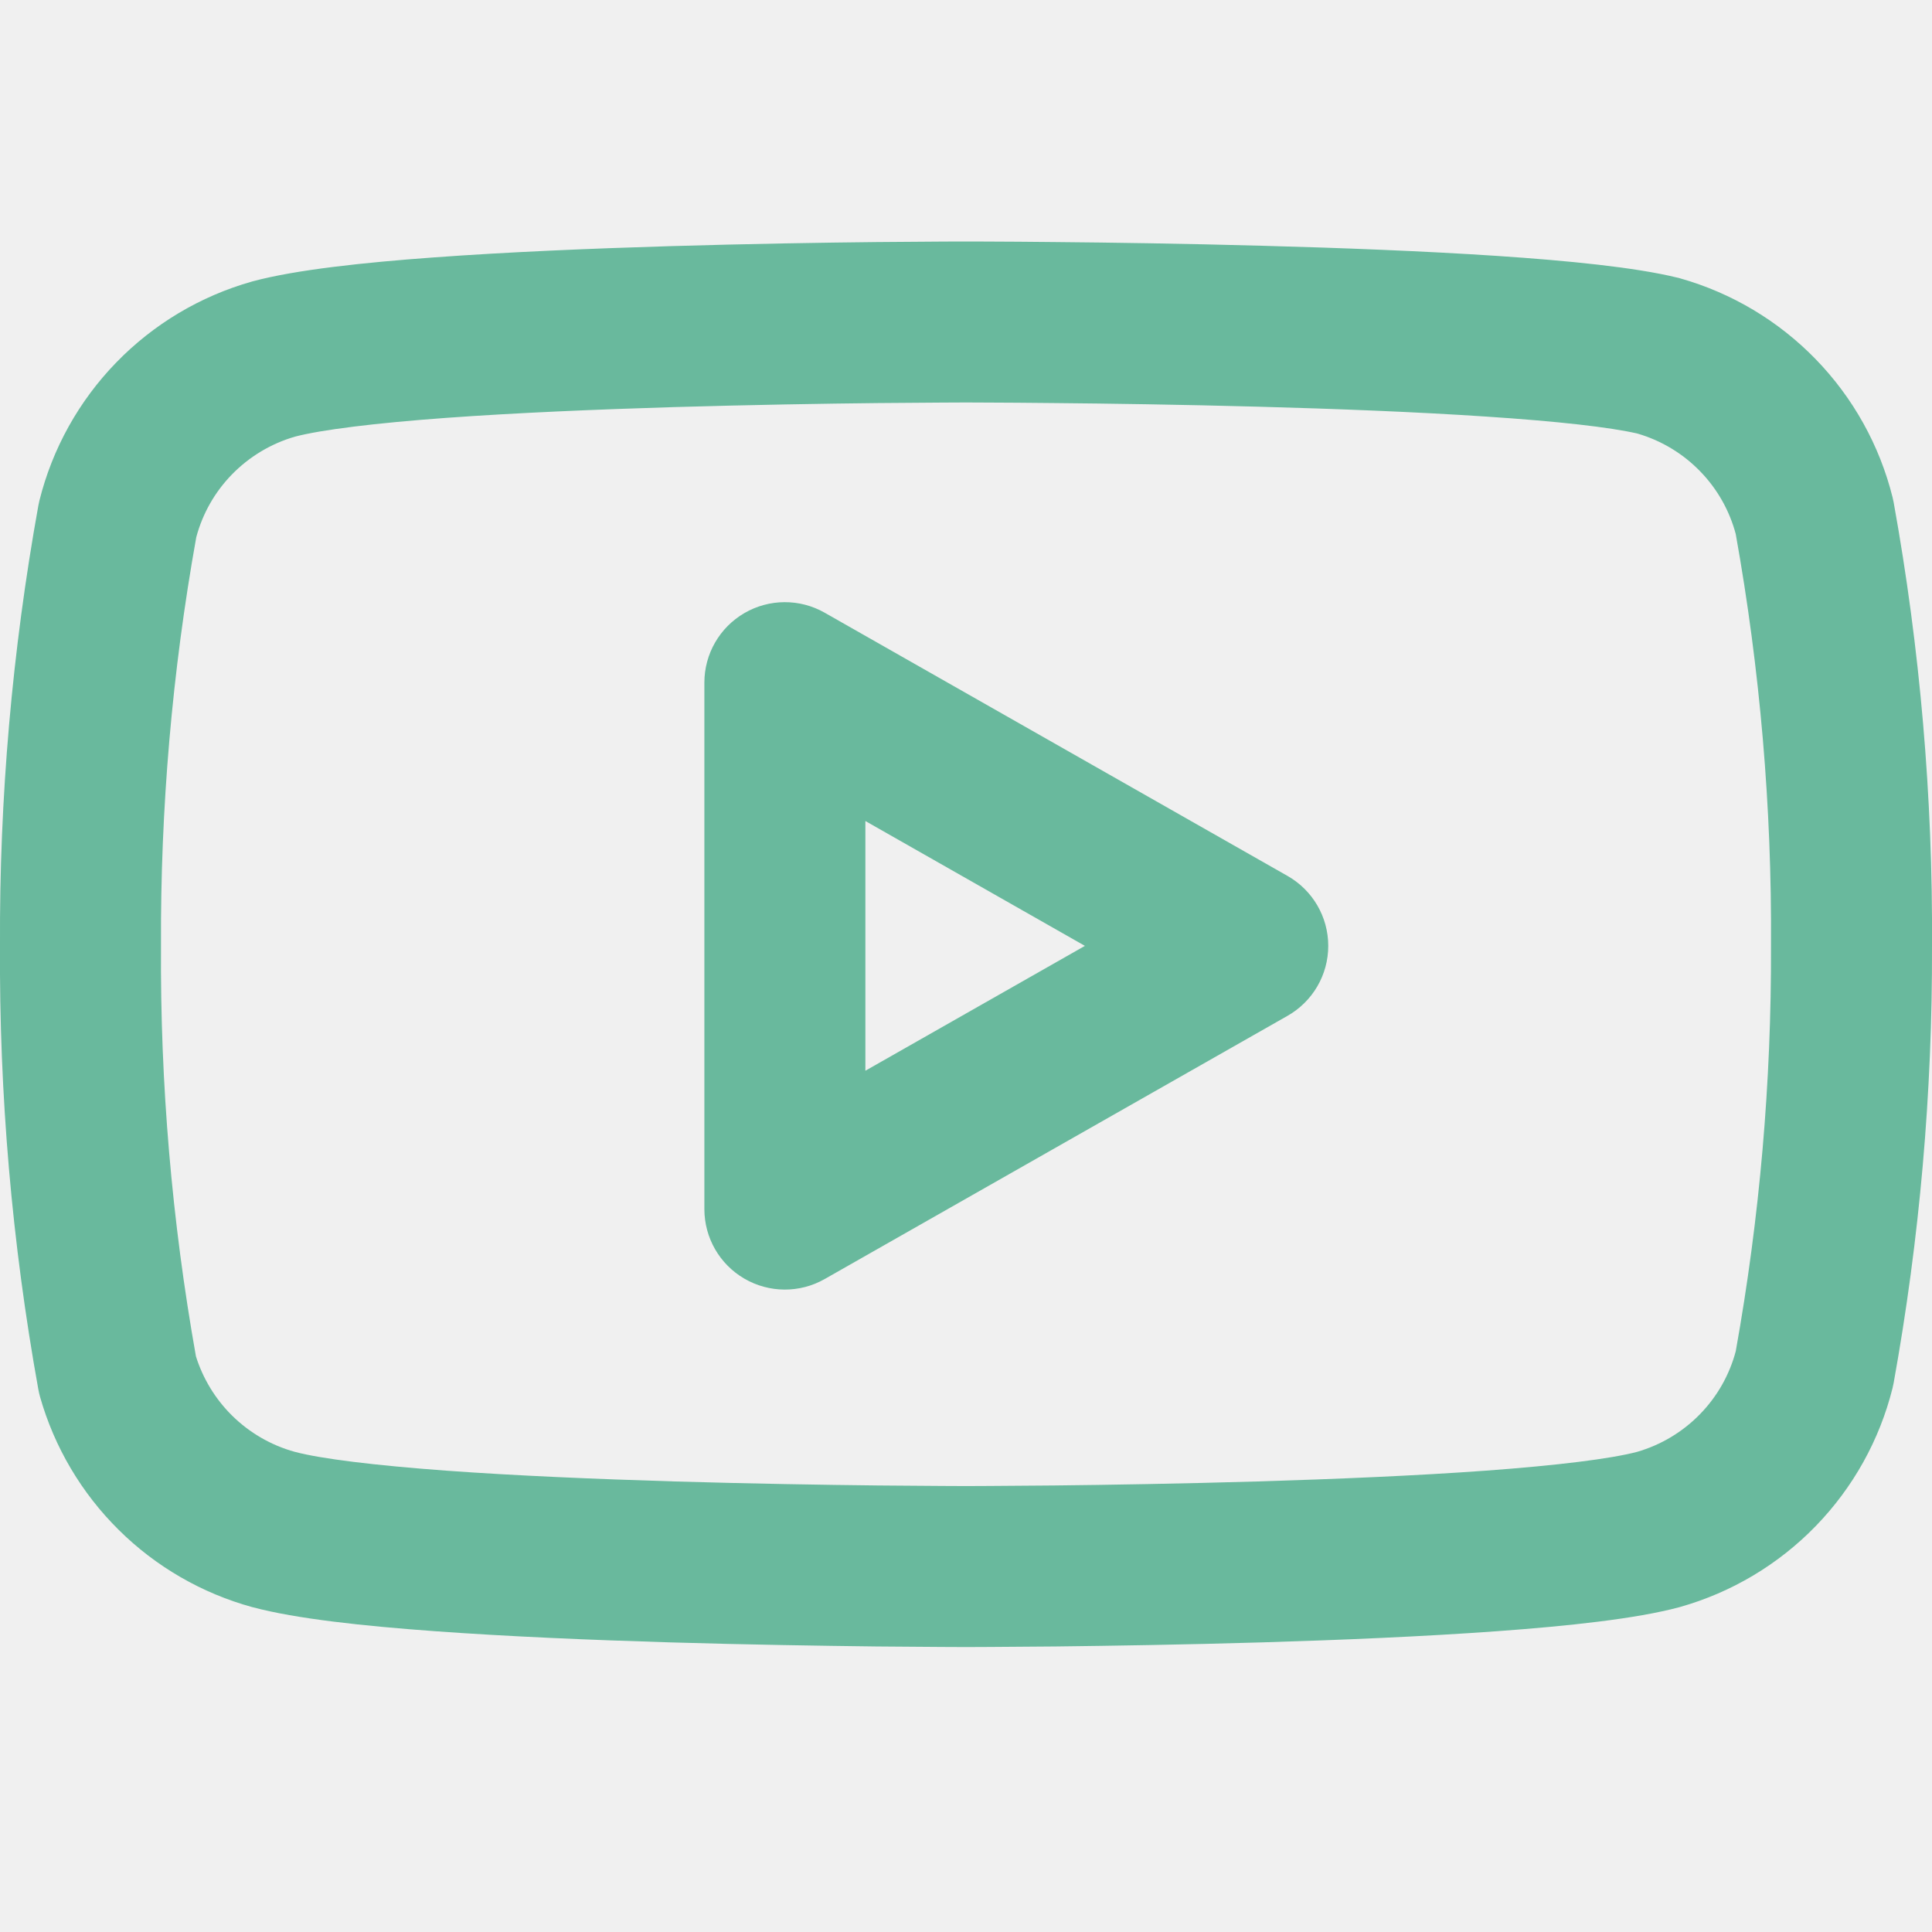
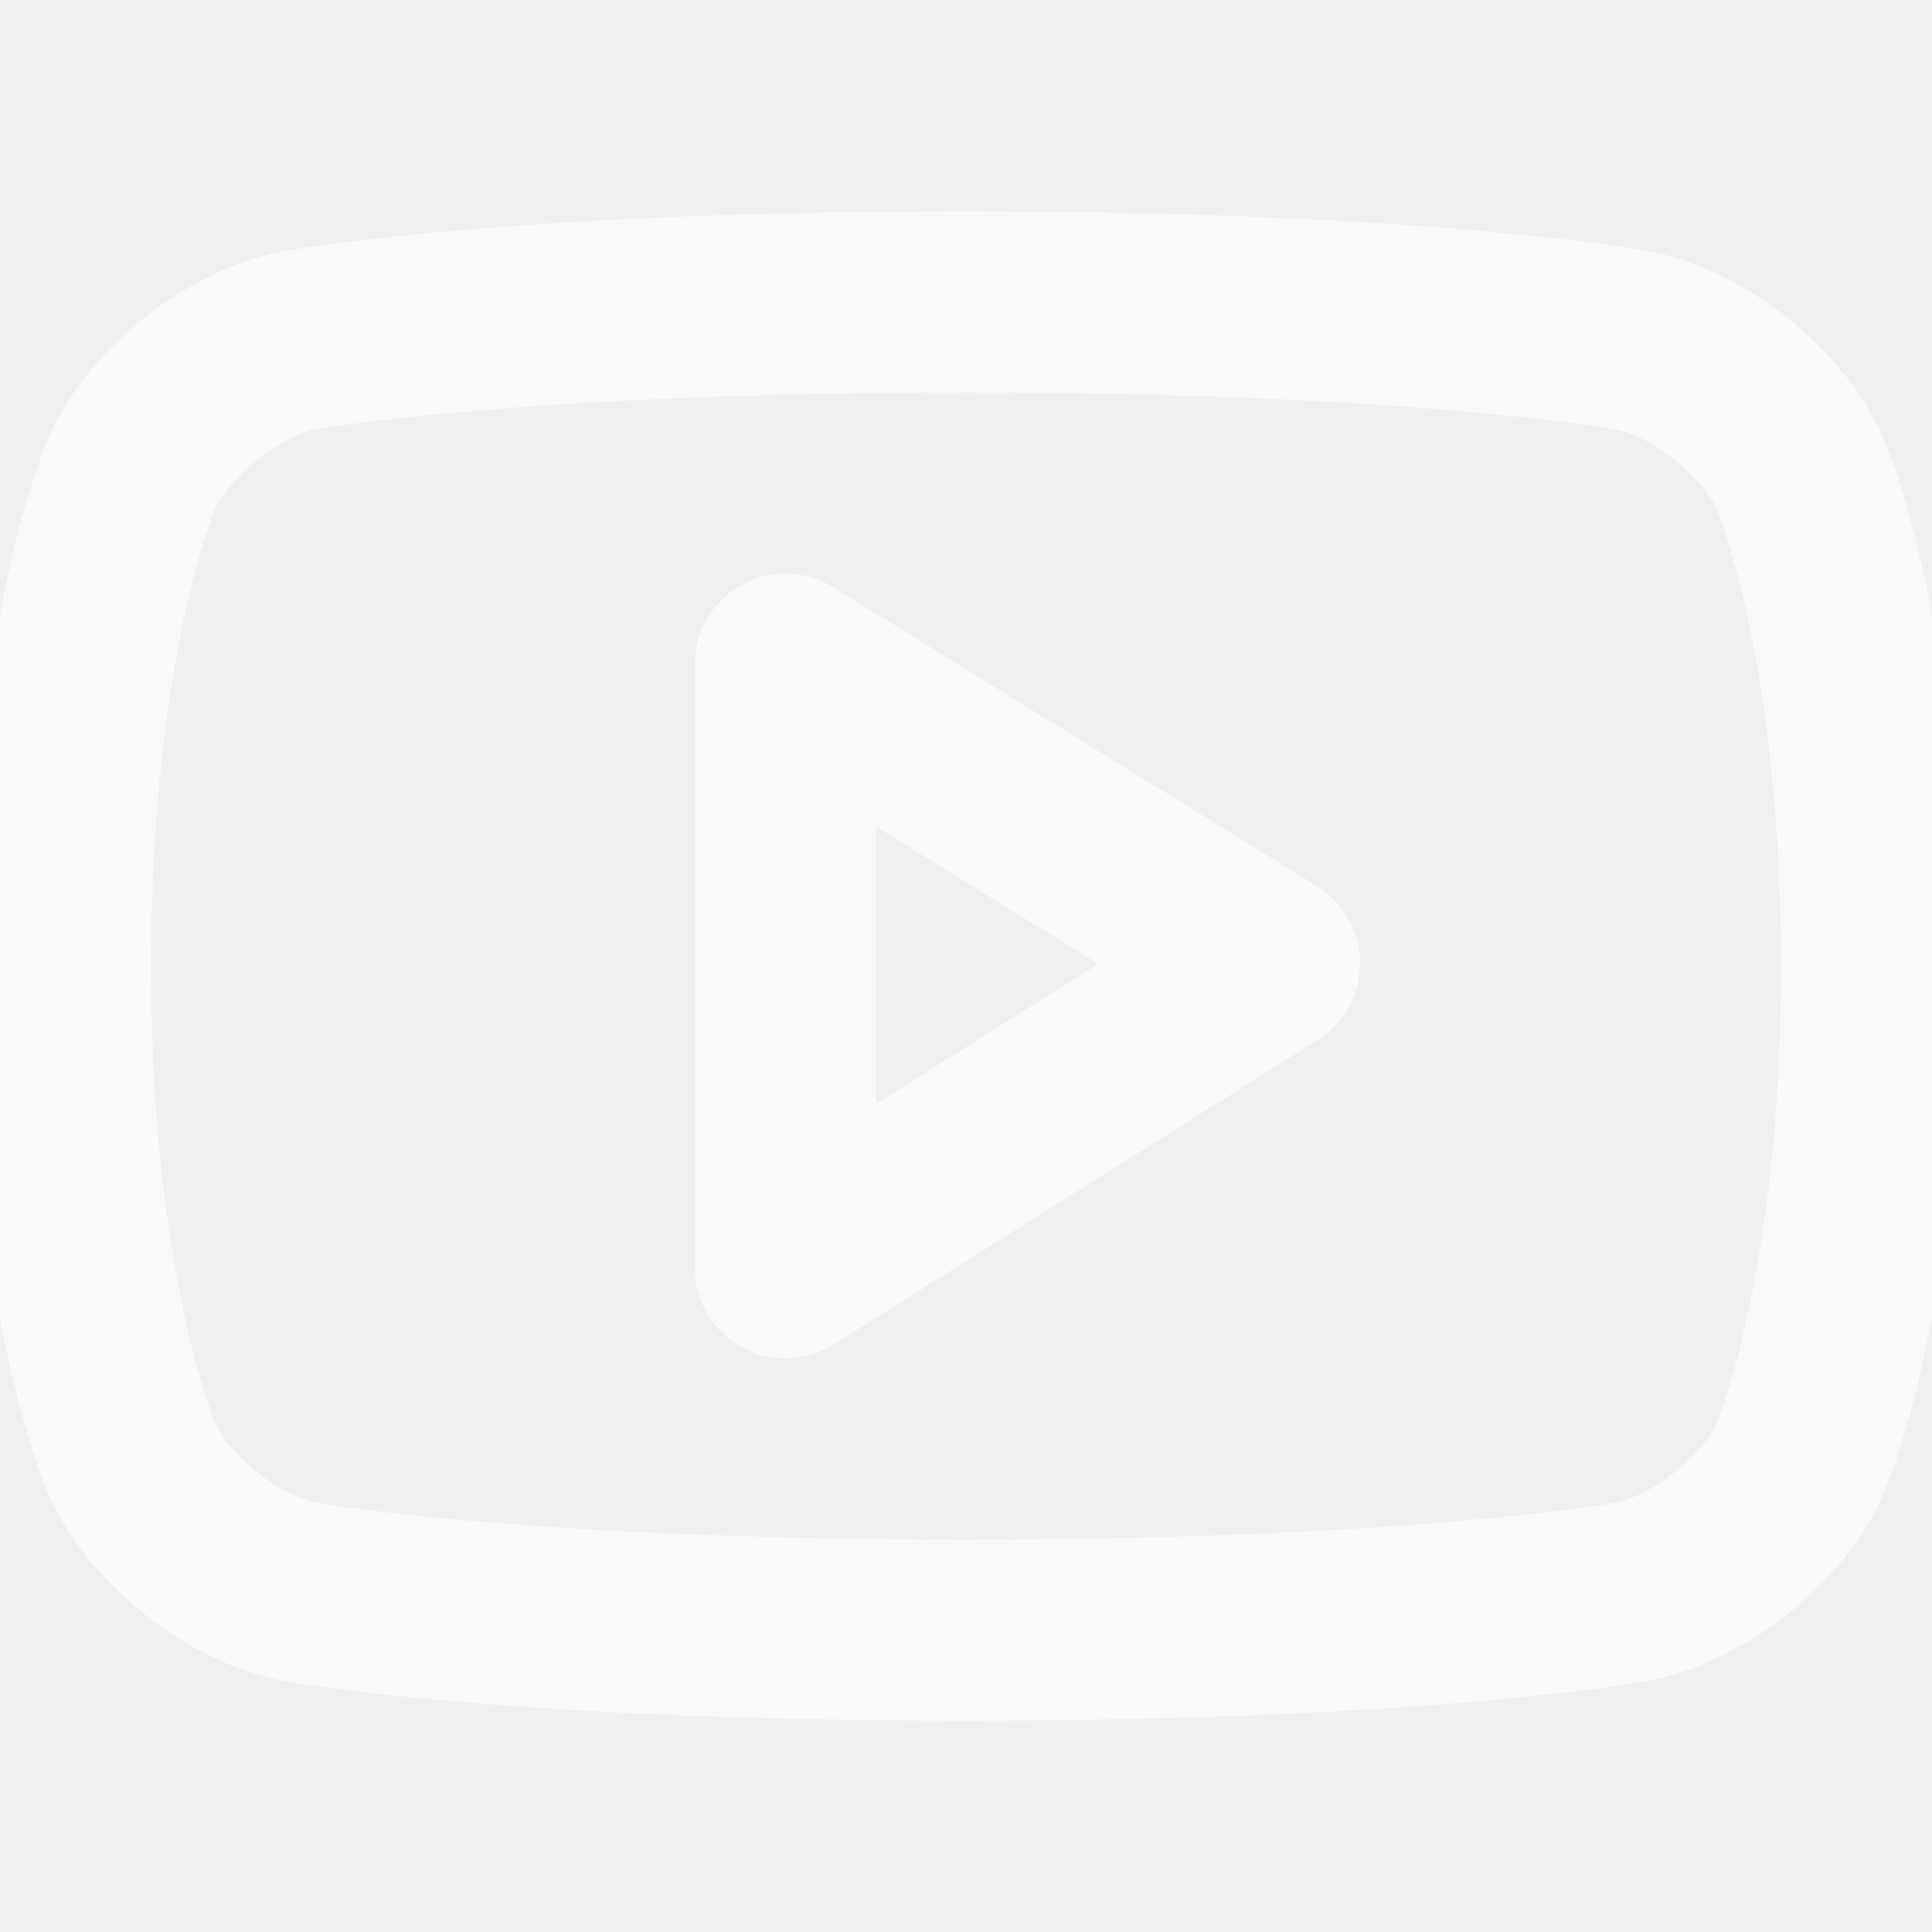
- <svg xmlns="http://www.w3.org/2000/svg" width="24" height="24" viewBox="0 0 24 24" fill="none">
-   <g clip-path="url(#clip0_104_45)">
-     <path fill-rule="evenodd" clip-rule="evenodd" d="M12 3C12 3 12 3 12 4L12 5L11.925 5C11.874 5 11.801 5 11.706 5.001C11.516 5.002 11.242 5.004 10.909 5.007C10.241 5.014 9.334 5.029 8.375 5.057C7.414 5.086 6.409 5.128 5.542 5.191C4.654 5.256 3.994 5.338 3.665 5.424C3.367 5.51 3.096 5.673 2.879 5.896C2.668 6.113 2.516 6.381 2.438 6.674C2.138 8.347 1.992 10.045 2 11.745L2 11.756C1.989 13.463 2.135 15.168 2.434 16.849C2.521 17.126 2.675 17.379 2.882 17.584C3.099 17.798 3.367 17.954 3.661 18.035C3.988 18.122 4.65 18.203 5.542 18.269C6.409 18.332 7.414 18.374 8.375 18.403C9.334 18.431 10.241 18.446 10.909 18.453C11.242 18.456 11.516 18.458 11.706 18.459C11.801 18.46 11.874 18.46 11.925 18.46H12.075C12.126 18.46 12.199 18.46 12.294 18.459C12.484 18.458 12.758 18.456 13.091 18.453C13.759 18.446 14.666 18.431 15.625 18.403C16.586 18.374 17.591 18.332 18.458 18.269C19.346 18.204 20.006 18.122 20.335 18.036C20.633 17.95 20.904 17.788 21.121 17.564C21.332 17.347 21.484 17.079 21.562 16.786C21.86 15.125 22.006 13.441 22 11.754L22 11.744C22.011 10.031 21.864 8.32 21.562 6.634C21.484 6.341 21.332 6.073 21.121 5.856C20.907 5.635 20.64 5.474 20.345 5.387C20.005 5.307 19.343 5.233 18.464 5.175C17.596 5.117 16.589 5.078 15.628 5.052C14.668 5.026 13.76 5.013 13.092 5.007C12.758 5.003 12.485 5.002 12.295 5.001L12.076 5L12 5L12 4C12 3 12 3 12 3L12.08 3C12.131 3 12.207 3 12.303 3.001C12.496 3.002 12.774 3.003 13.112 3.007C13.787 3.013 14.707 3.026 15.682 3.053C16.656 3.079 17.692 3.119 18.597 3.179C19.477 3.238 20.311 3.32 20.837 3.449C20.849 3.451 20.861 3.454 20.872 3.458C21.512 3.639 22.093 3.986 22.556 4.463C23.02 4.941 23.349 5.532 23.51 6.177C23.515 6.199 23.52 6.221 23.524 6.242C23.852 8.06 24.011 9.904 24 11.751C24.006 13.571 23.847 15.387 23.524 17.177C23.52 17.199 23.515 17.221 23.51 17.243C23.349 17.888 23.02 18.479 22.556 18.957C22.093 19.434 21.512 19.781 20.872 19.962L20.858 19.966C20.325 20.109 19.483 20.199 18.603 20.263C17.696 20.329 16.659 20.373 15.685 20.402C14.709 20.431 13.789 20.445 13.113 20.453C12.774 20.456 12.497 20.458 12.304 20.459C12.207 20.459 12.132 20.46 12.08 20.46L12.001 20.46L11.92 20.46C11.868 20.46 11.793 20.459 11.696 20.459C11.503 20.458 11.226 20.456 10.887 20.453C10.211 20.445 9.291 20.431 8.315 20.402C7.341 20.373 6.304 20.329 5.397 20.263C4.517 20.199 3.675 20.109 3.142 19.966L3.136 19.965C2.509 19.793 1.937 19.463 1.475 19.005C1.013 18.548 0.676 17.979 0.498 17.354C0.489 17.322 0.482 17.29 0.476 17.258C0.148 15.44 -0.011 13.596 -7.92317e-06 11.749C-0.009 9.916 0.151 8.086 0.476 6.283C0.48 6.261 0.485 6.239 0.49 6.217C0.651 5.572 0.98 4.981 1.444 4.503C1.907 4.026 2.488 3.679 3.128 3.498L3.142 3.494C3.675 3.351 4.517 3.261 5.397 3.197C6.304 3.131 7.341 3.087 8.315 3.058C9.291 3.029 10.211 3.014 10.887 3.007C11.226 3.004 11.503 3.002 11.696 3.001C11.793 3 11.868 3 11.92 3L12 3Z" fill="#69B99D" />
-     <path fill-rule="evenodd" clip-rule="evenodd" d="M9.247 7.616C9.555 7.437 9.935 7.435 10.244 7.611L15.994 10.881C16.307 11.059 16.5 11.39 16.5 11.75C16.5 12.11 16.307 12.441 15.994 12.619L10.244 15.889C9.935 16.065 9.555 16.063 9.247 15.884C8.939 15.705 8.75 15.376 8.75 15.02V8.48C8.75 8.124 8.939 7.795 9.247 7.616ZM10.75 10.199V13.301L13.477 11.75L10.75 10.199Z" fill="#69B99D" />
+ <svg xmlns="http://www.w3.org/2000/svg" fill="#f9f9f9" width="800px" height="800px" viewBox="0 -4 32 32" preserveAspectRatio="xMidYMid" stroke="#f9f9f9">
+   <g id="SVGRepo_bgCarrier" stroke-width="0" />
+   <g id="SVGRepo_tracerCarrier" stroke-linecap="round" stroke-linejoin="round" />
+   <g id="SVGRepo_iconCarrier">
+     <path d="M30.722,20.579 C30.137,21.894 28.628,23.085 27.211,23.348 C27.066,23.375 23.603,24.000 16.010,24.000 L15.990,24.000 C8.398,24.000 4.932,23.375 4.788,23.349 C3.371,23.085 1.861,21.894 1.275,20.578 C1.223,20.461 0.001,17.647 0.001,12.000 C0.001,6.353 1.223,3.538 1.275,3.421 C1.861,2.105 3.371,0.915 4.788,0.652 C4.932,0.625 8.398,-0.000 15.990,-0.000 C23.603,-0.000 27.066,0.625 27.210,0.651 C28.628,0.915 30.137,2.105 30.723,3.420 C30.775,3.538 32.000,6.353 32.000,12.000 C32.000,17.647 30.775,20.461 30.722,20.579 ZM28.893,4.230 C28.581,3.529 27.603,2.759 26.845,2.618 C26.813,2.612 23.386,2.000 16.010,2.000 C8.615,2.000 5.185,2.612 5.152,2.618 C4.394,2.759 3.417,3.529 3.104,4.234 C3.094,4.255 2.002,6.829 2.002,12.000 C2.002,17.170 3.094,19.744 3.106,19.770 C3.417,20.471 4.394,21.241 5.153,21.382 C5.185,21.388 8.615,22.000 15.990,22.000 L16.010,22.000 C23.386,22.000 26.813,21.388 26.846,21.382 C27.604,21.241 28.581,20.471 28.894,19.766 C28.904,19.744 29.998,17.170 29.998,12.000 C29.998,6.830 28.904,4.255 28.893,4.230 ZM13.541,17.846 C13.379,17.949 13.193,18.000 13.008,18.000 C12.842,18.000 12.676,17.959 12.525,17.875 C12.206,17.699 12.008,17.364 12.008,17.000 L12.008,7.000 C12.008,6.637 12.204,6.303 12.521,6.127 C12.838,5.950 13.227,5.958 13.534,6.149 L21.553,11.105 C21.846,11.286 22.026,11.606 22.027,11.951 C22.028,12.296 21.852,12.618 21.560,12.801 L13.541,17.846 ZM14.009,8.794 L14.009,15.189 L19.137,11.963 L14.009,8.794 Z" />
  </g>
-   <defs>
-     <clipPath id="clip0_104_45">
-       <rect width="24" height="24" fill="white" />
-     </clipPath>
-   </defs>
</svg>
